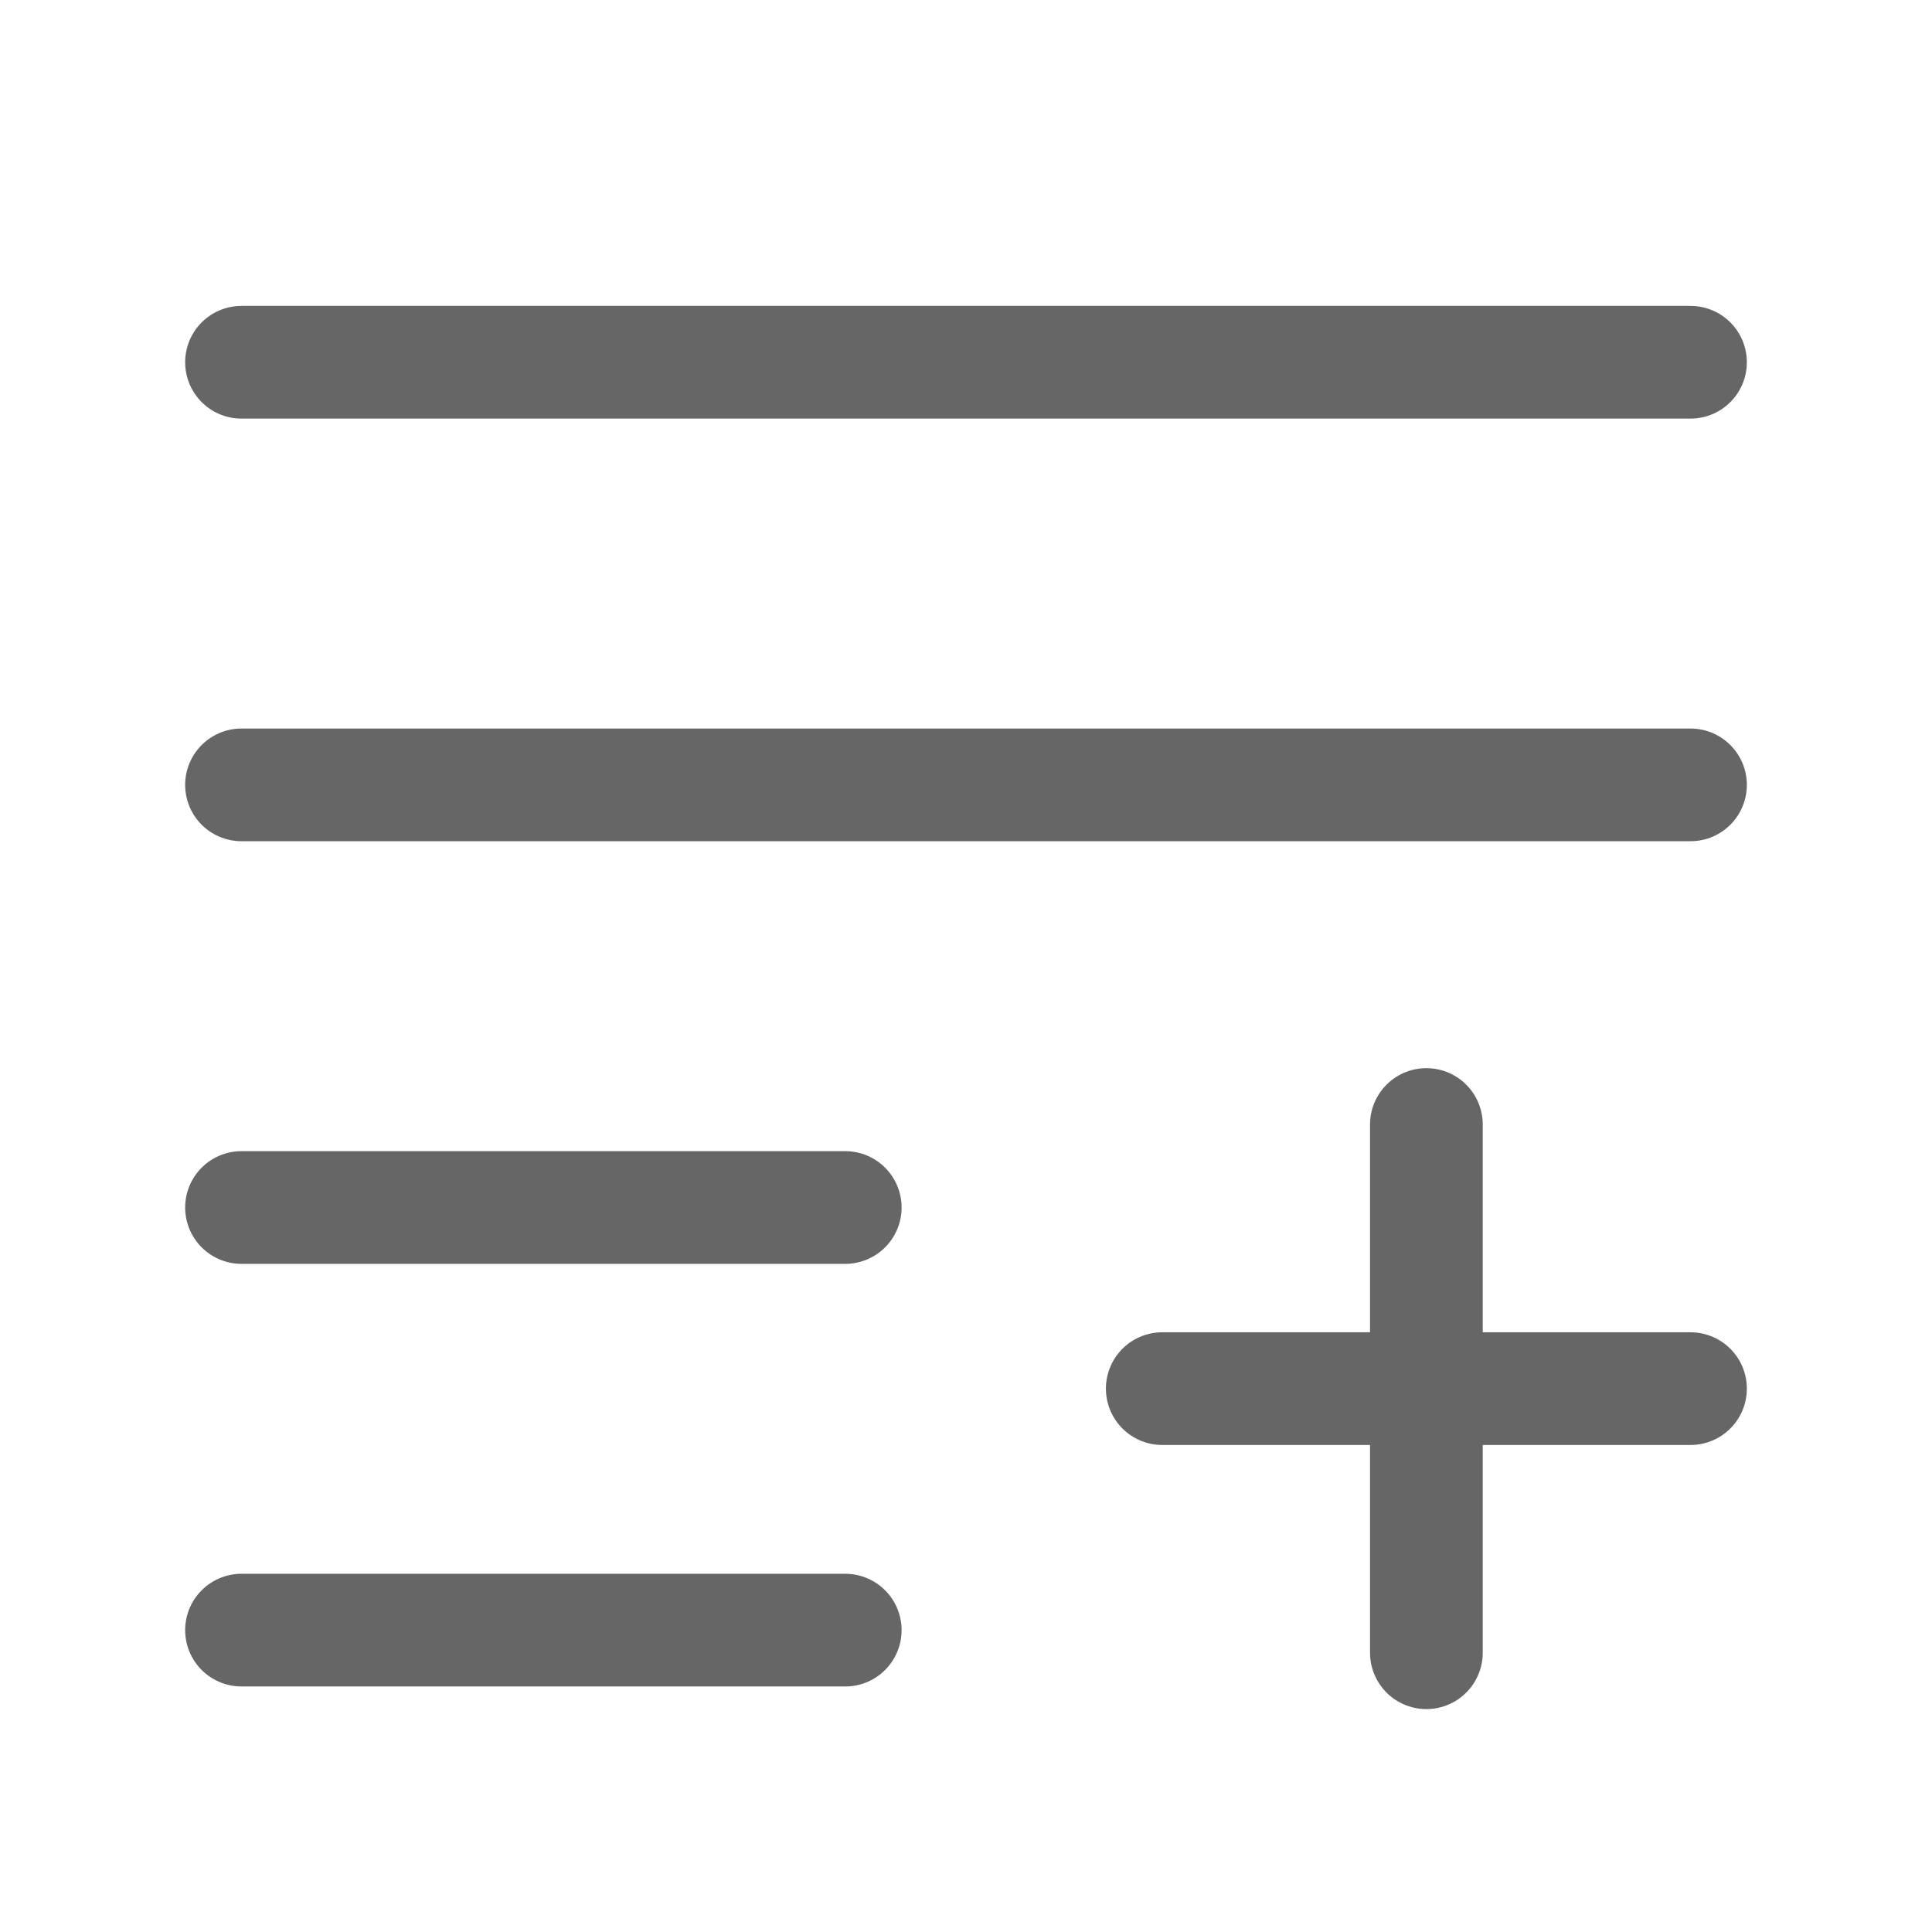
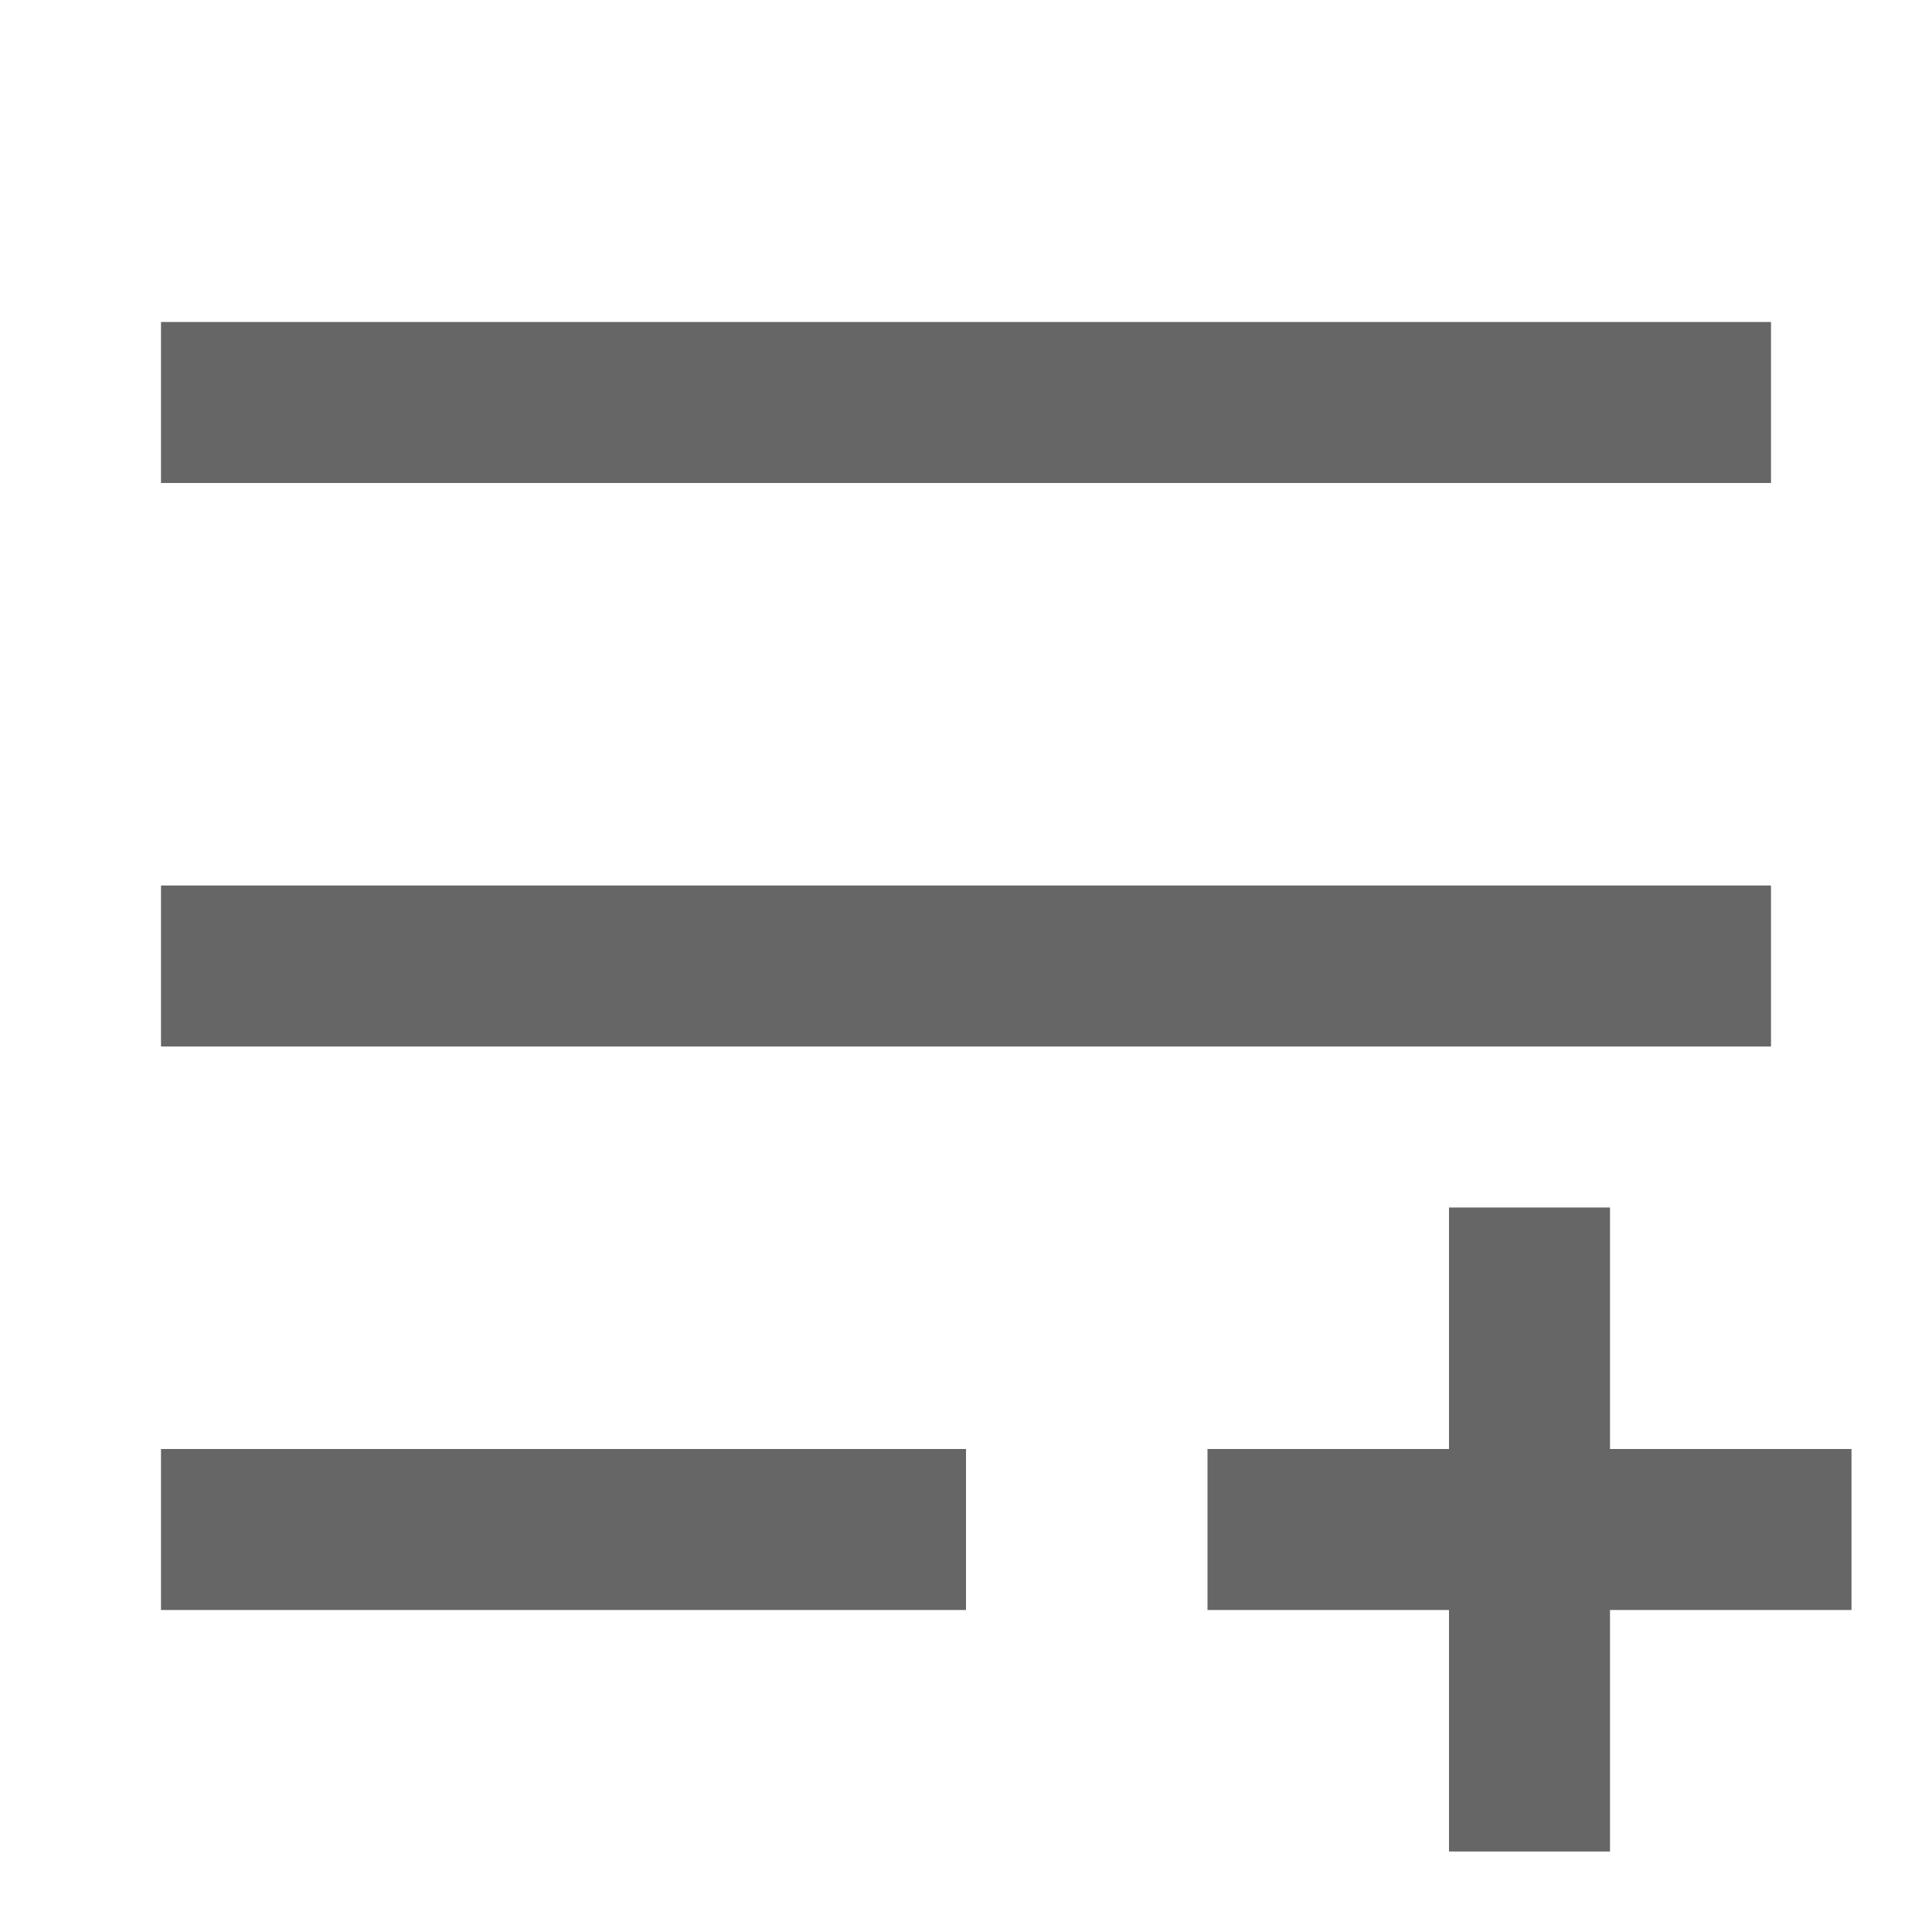
- <svg xmlns="http://www.w3.org/2000/svg" height="24" viewBox="0 0 24 24" width="24">
-   <g style="stroke:#666;stroke-width:1.4;fill:none;fill-rule:evenodd;stroke-linecap:round;stroke-linejoin:round">
-     <path d="m3 15h7.5" />
-     <path d="m3 20.25h7.5" />
-     <path d="m3 9.75h18" />
-     <path d="m3 4.5h18" />
-     <path d="m14.438 17.25h6.562" />
-     <path d="m17.719 13.969v6.562" />
-   </g>
+ <svg xmlns="http://www.w3.org/2000/svg" viewBox="0 0 24 24" width="16" height="16">
+   <path fill="none" d="M0 0h24v24H0z" />
+   <path d="M2 18h10v2H2v-2zm0-7h20v2H2v-2zm0-7h20v2H2V4zm16 14v-3h2v3h3v2h-3v3h-2v-3h-3v-2h3z" fill="rgba(102,102,102,1)" />
</svg>
